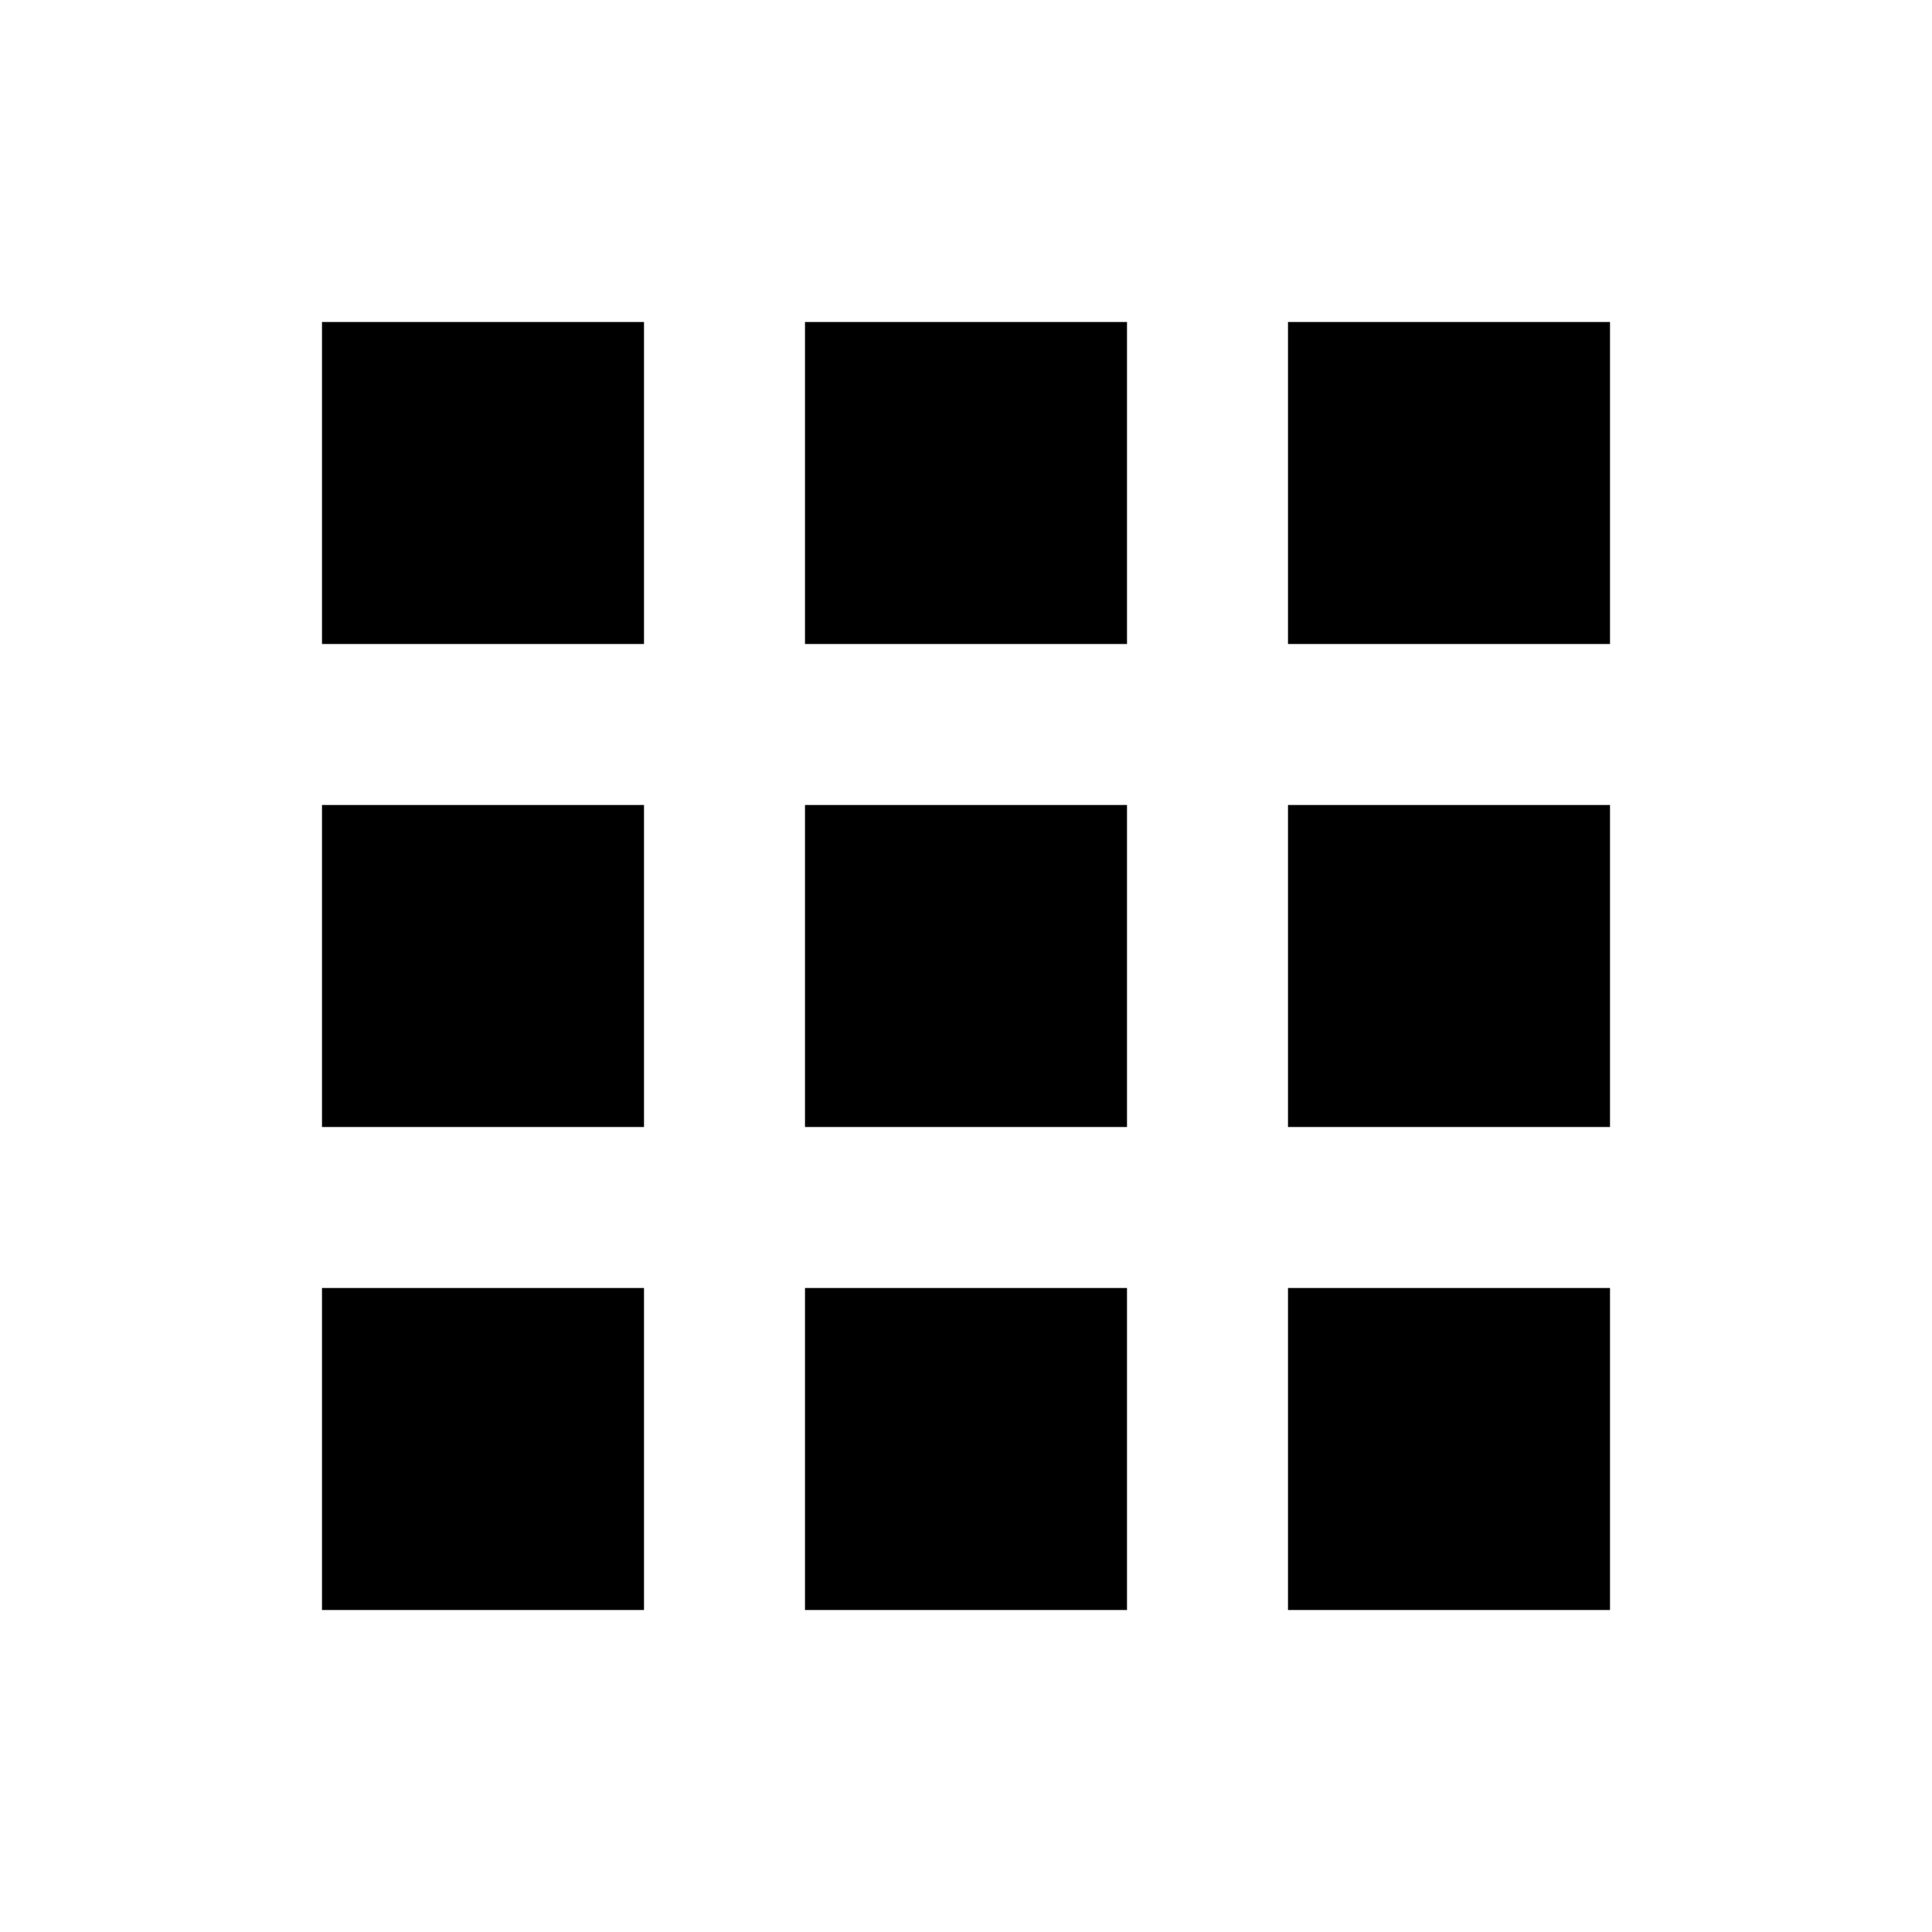
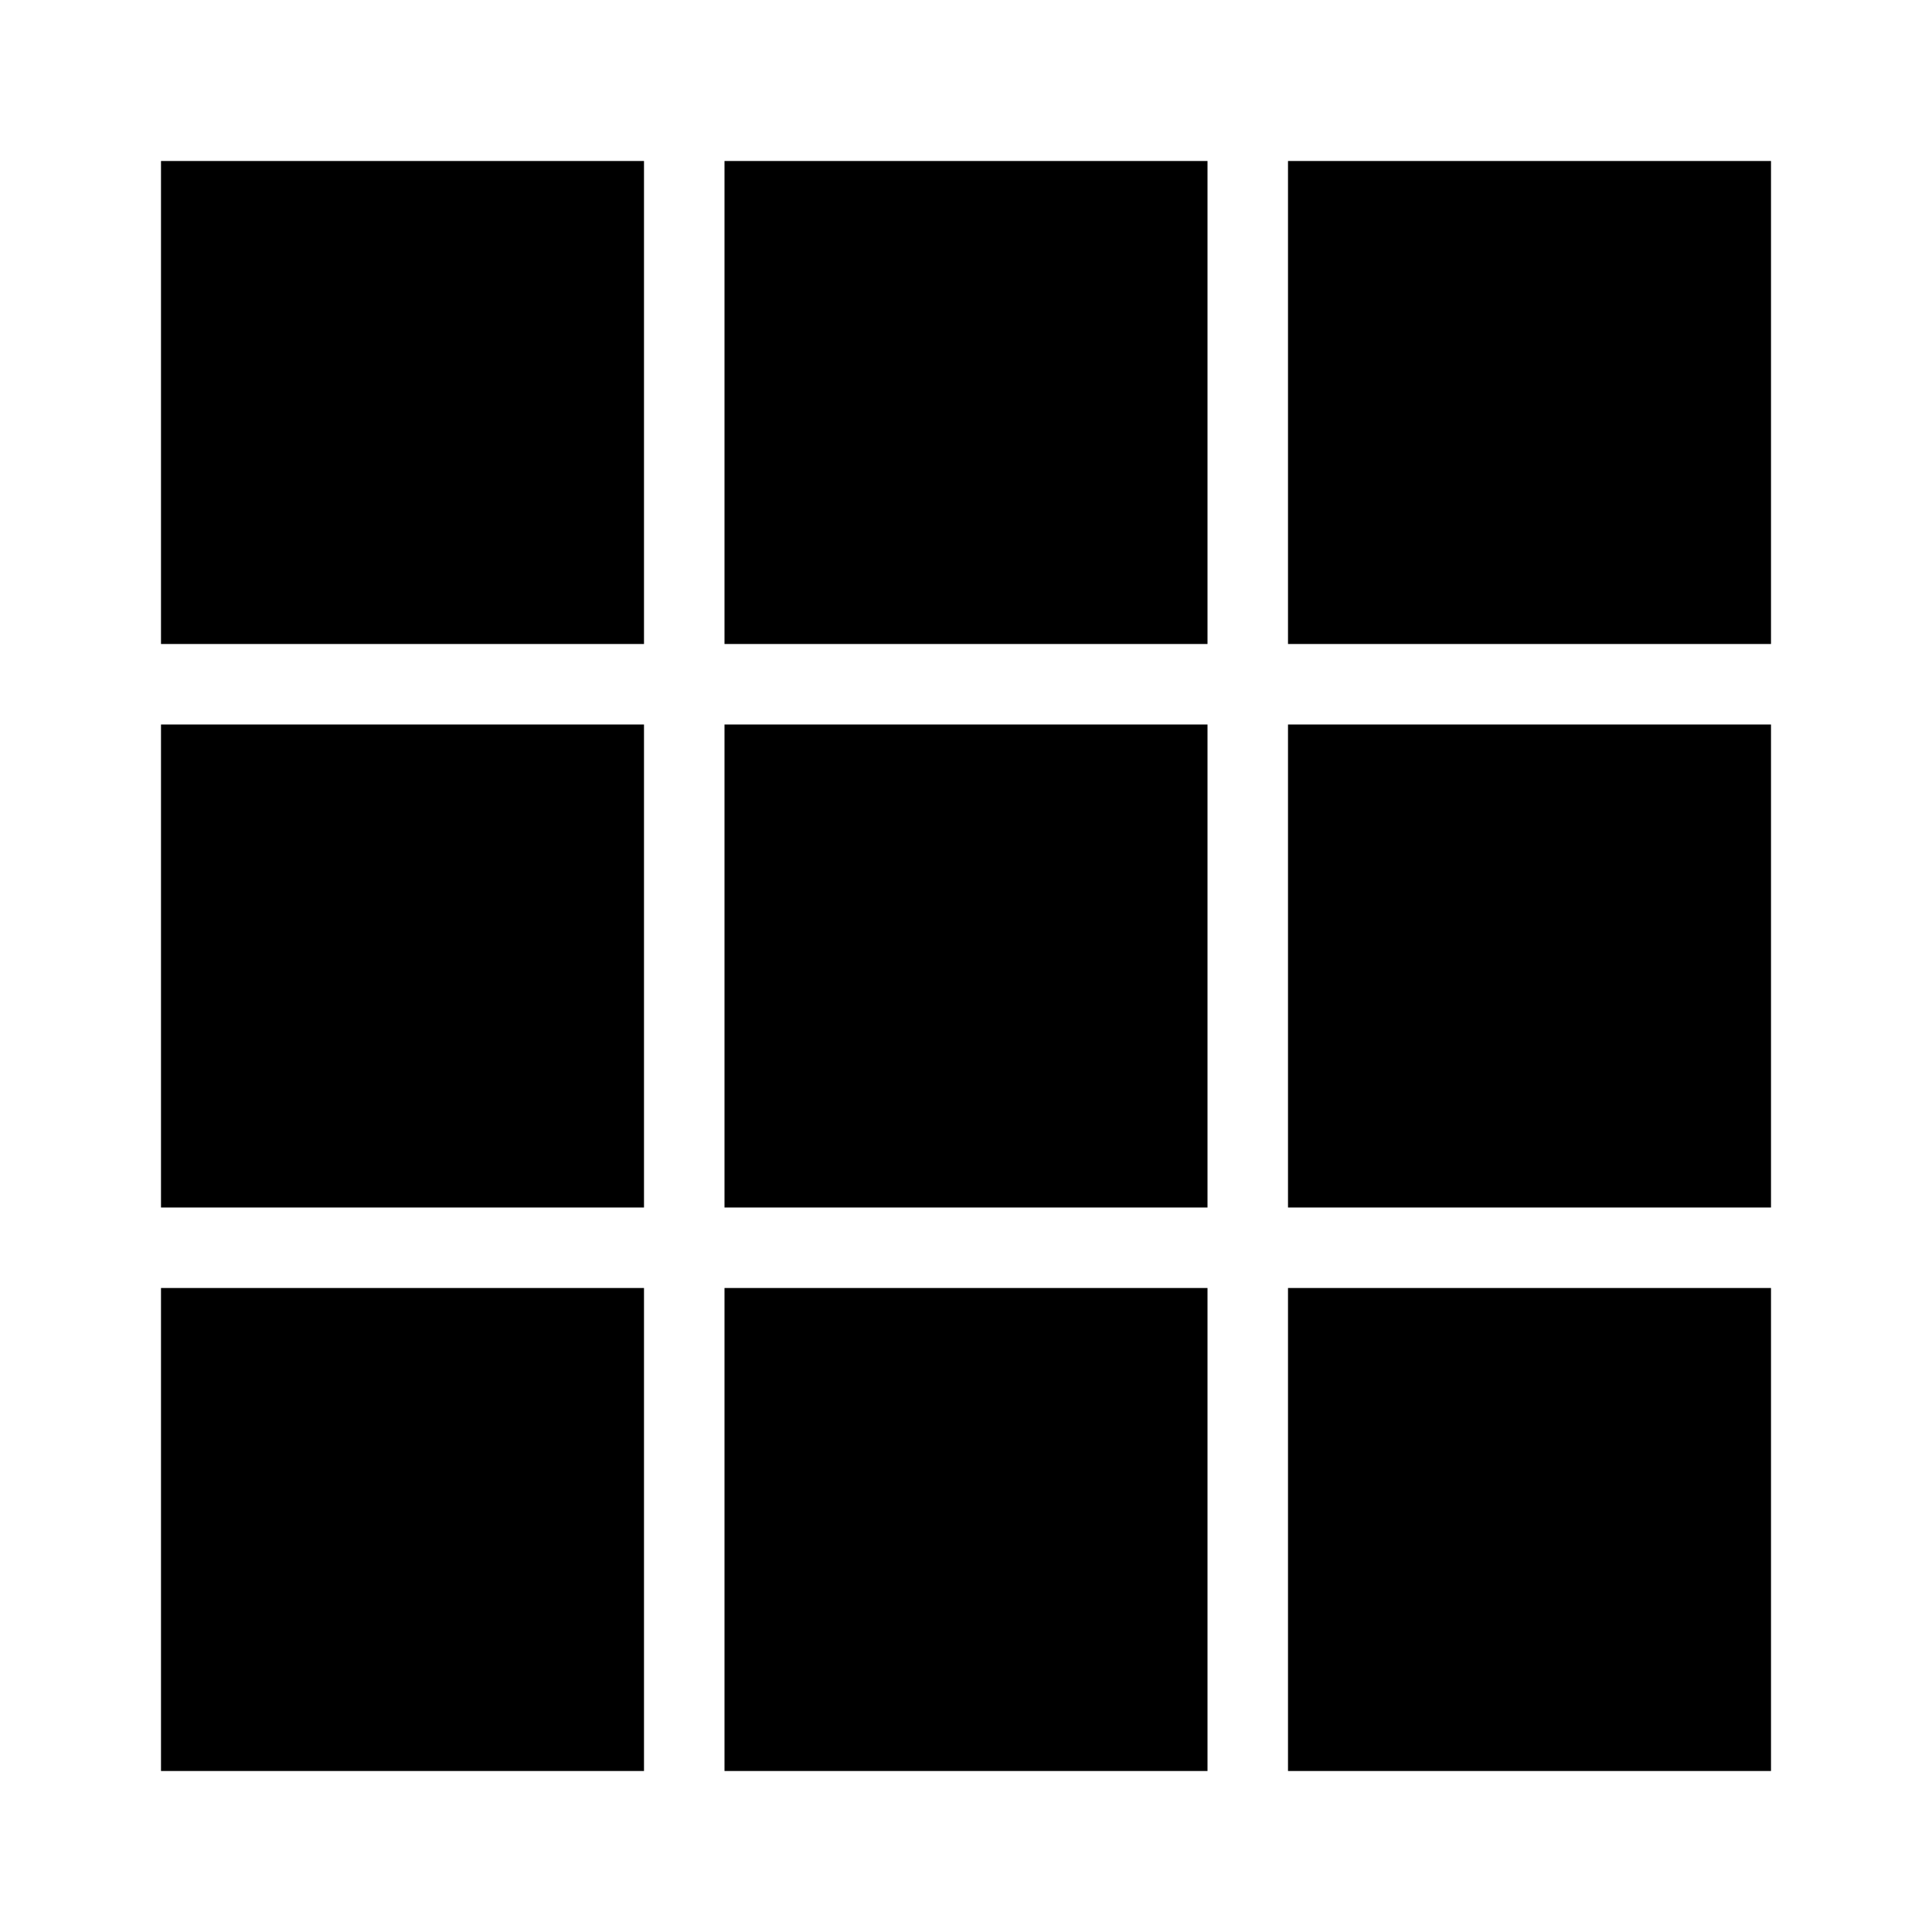
- <svg xmlns="http://www.w3.org/2000/svg" width="24px" height="24px" viewBox="0 0 24 24" fill="#000">
-   <path d="M0 0h24v24H0z" fill="none" />
-   <path d="M4 8h4V4H4v4zm6 12h4v-4h-4v4zm-6 0h4v-4H4v4zm0-6h4v-4H4v4zm6 0h4v-4h-4v4zm6-10v4h4V4h-4zm-6 4h4V4h-4v4zm6 6h4v-4h-4v4zm0 6h4v-4h-4v4z" />
+ <svg xmlns="http://www.w3.org/2000/svg" viewBox="0 0 24 24" width="24" height="24" xml:space="preserve" style="fill-rule:evenodd;clip-rule:evenodd;stroke-linejoin:round;stroke-miterlimit:2">
+   <path d="M2 22v-6h6v6H2Zm7 0v-6h6v6H9Zm7 0v-6h6v6h-6ZM2 15V9h6v6H2Zm7 0V9h6v6H9Zm7 0V9h6v6h-6ZM2 8V2h6v6H2Zm7 0V2h6v6H9Zm7 0V2h6v6h-6Z" style="fill-rule:nonzero" />
</svg>
